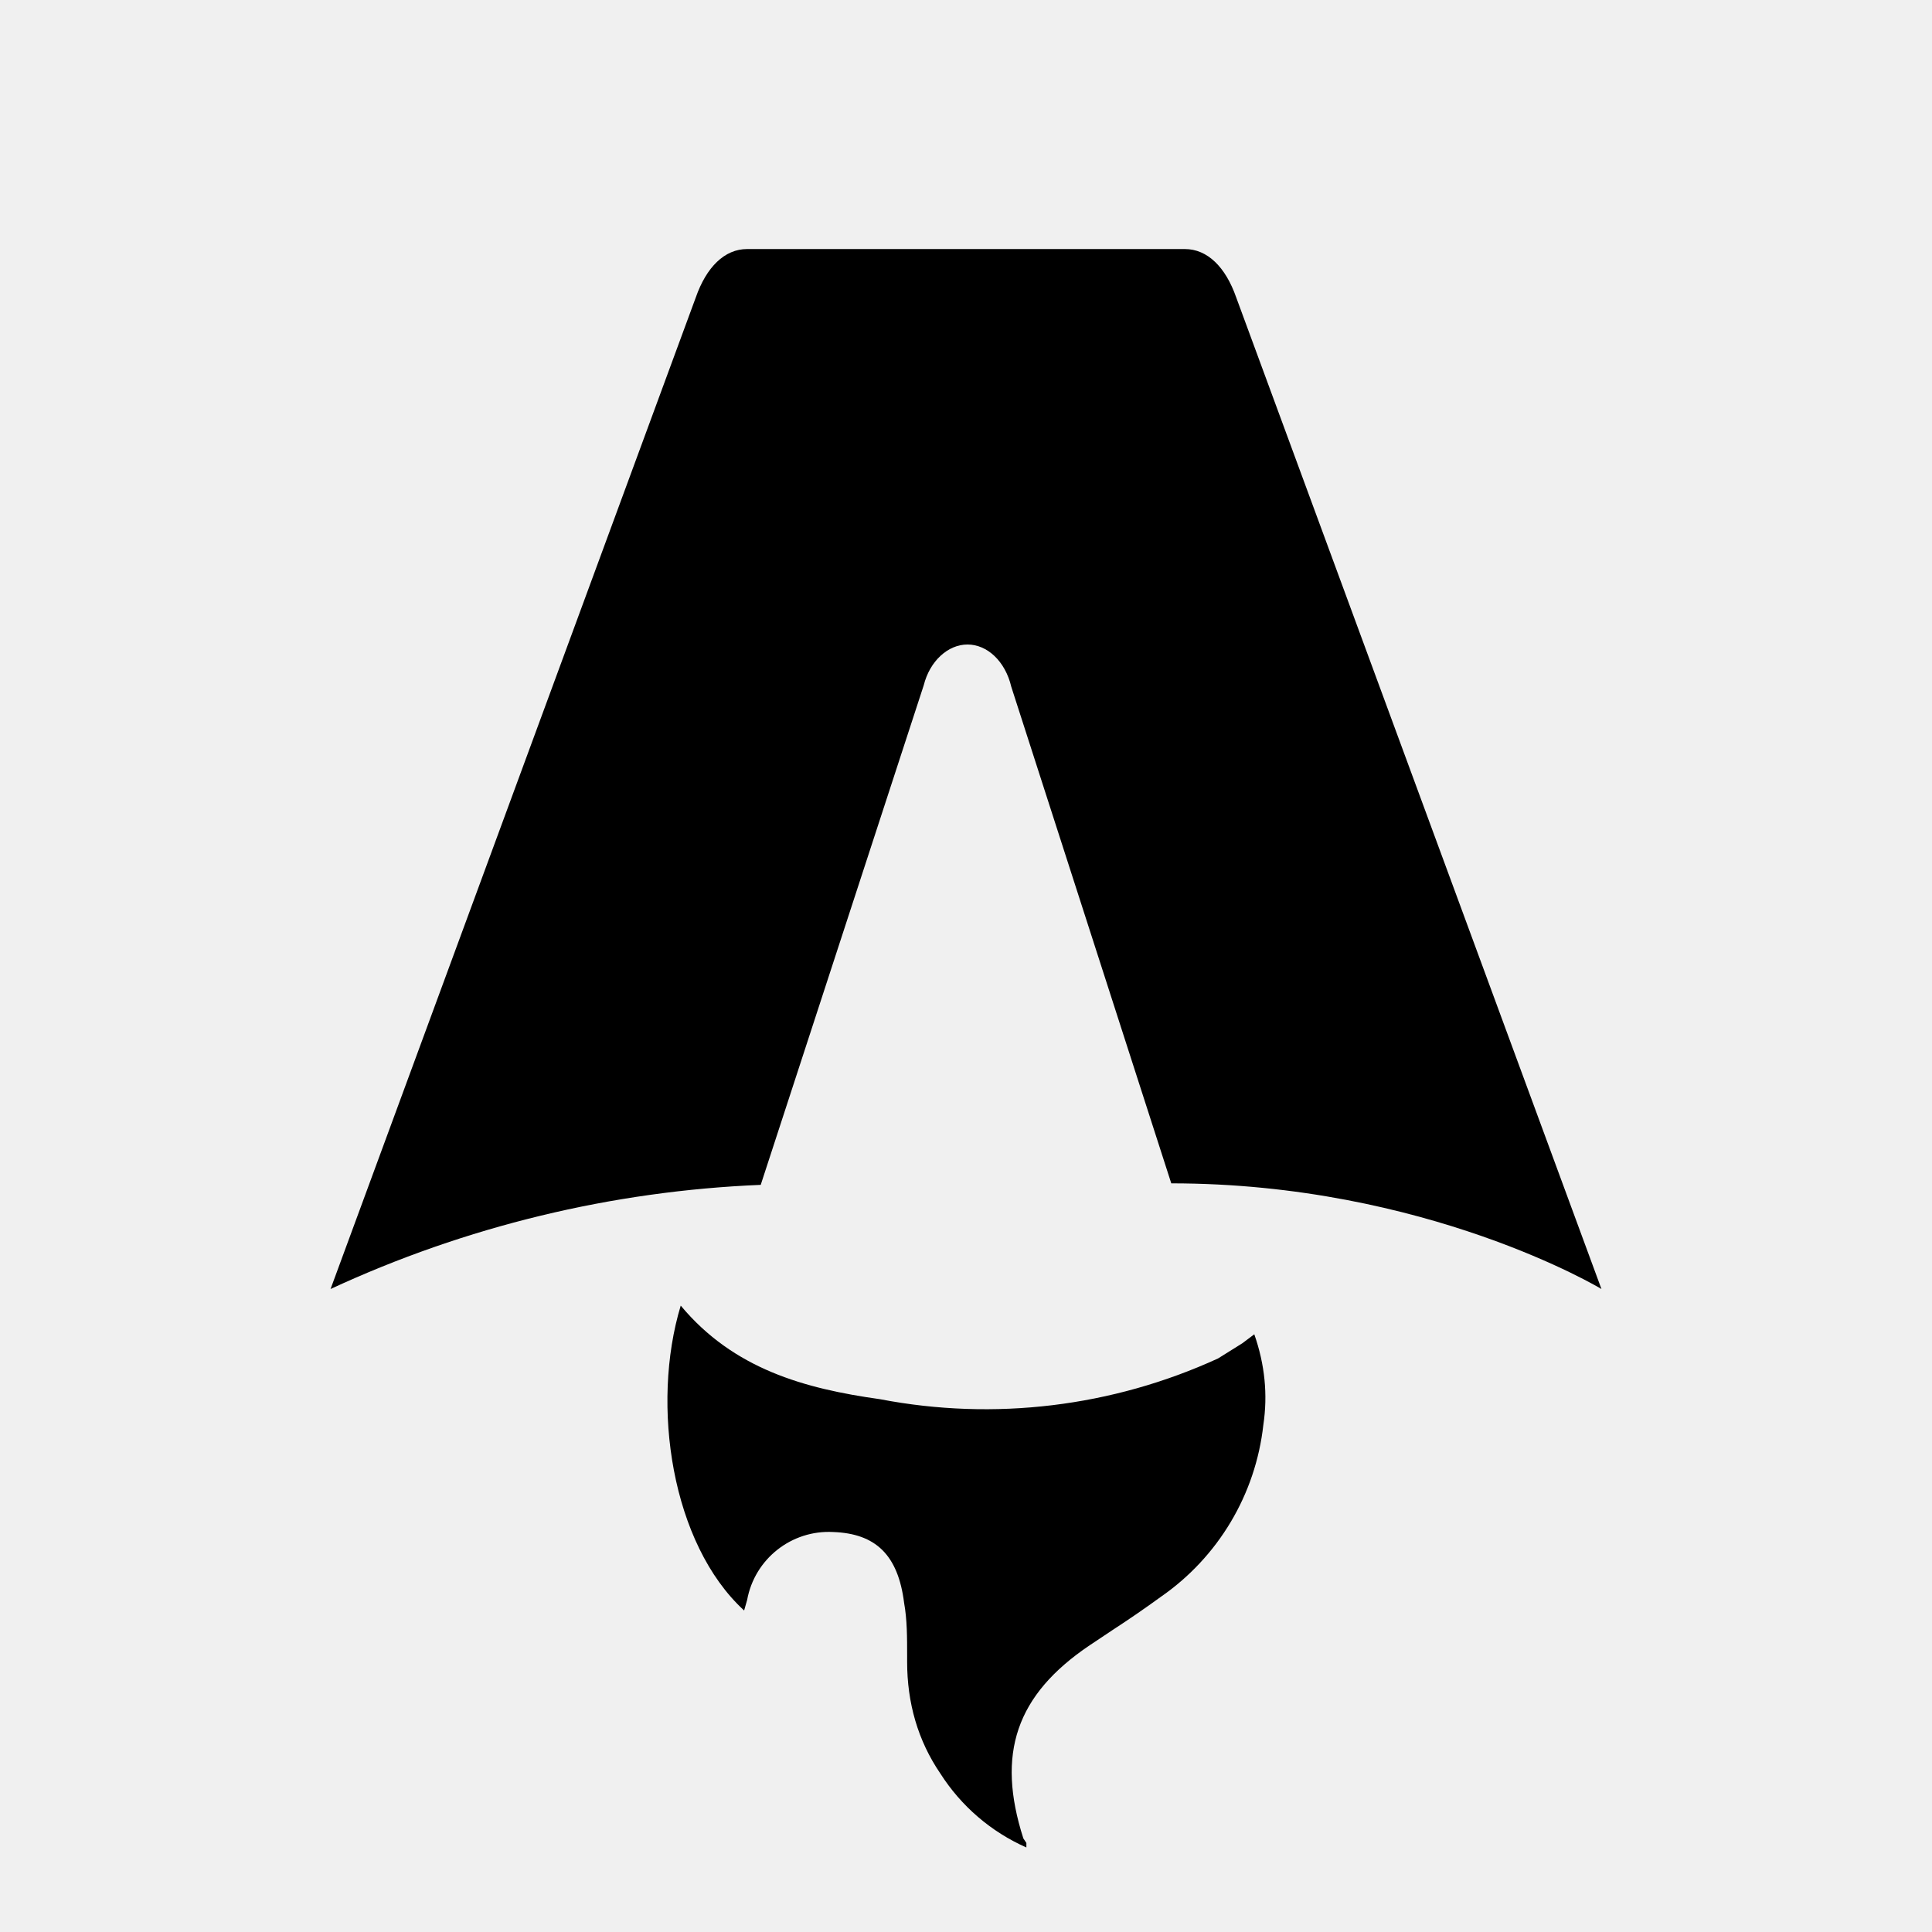
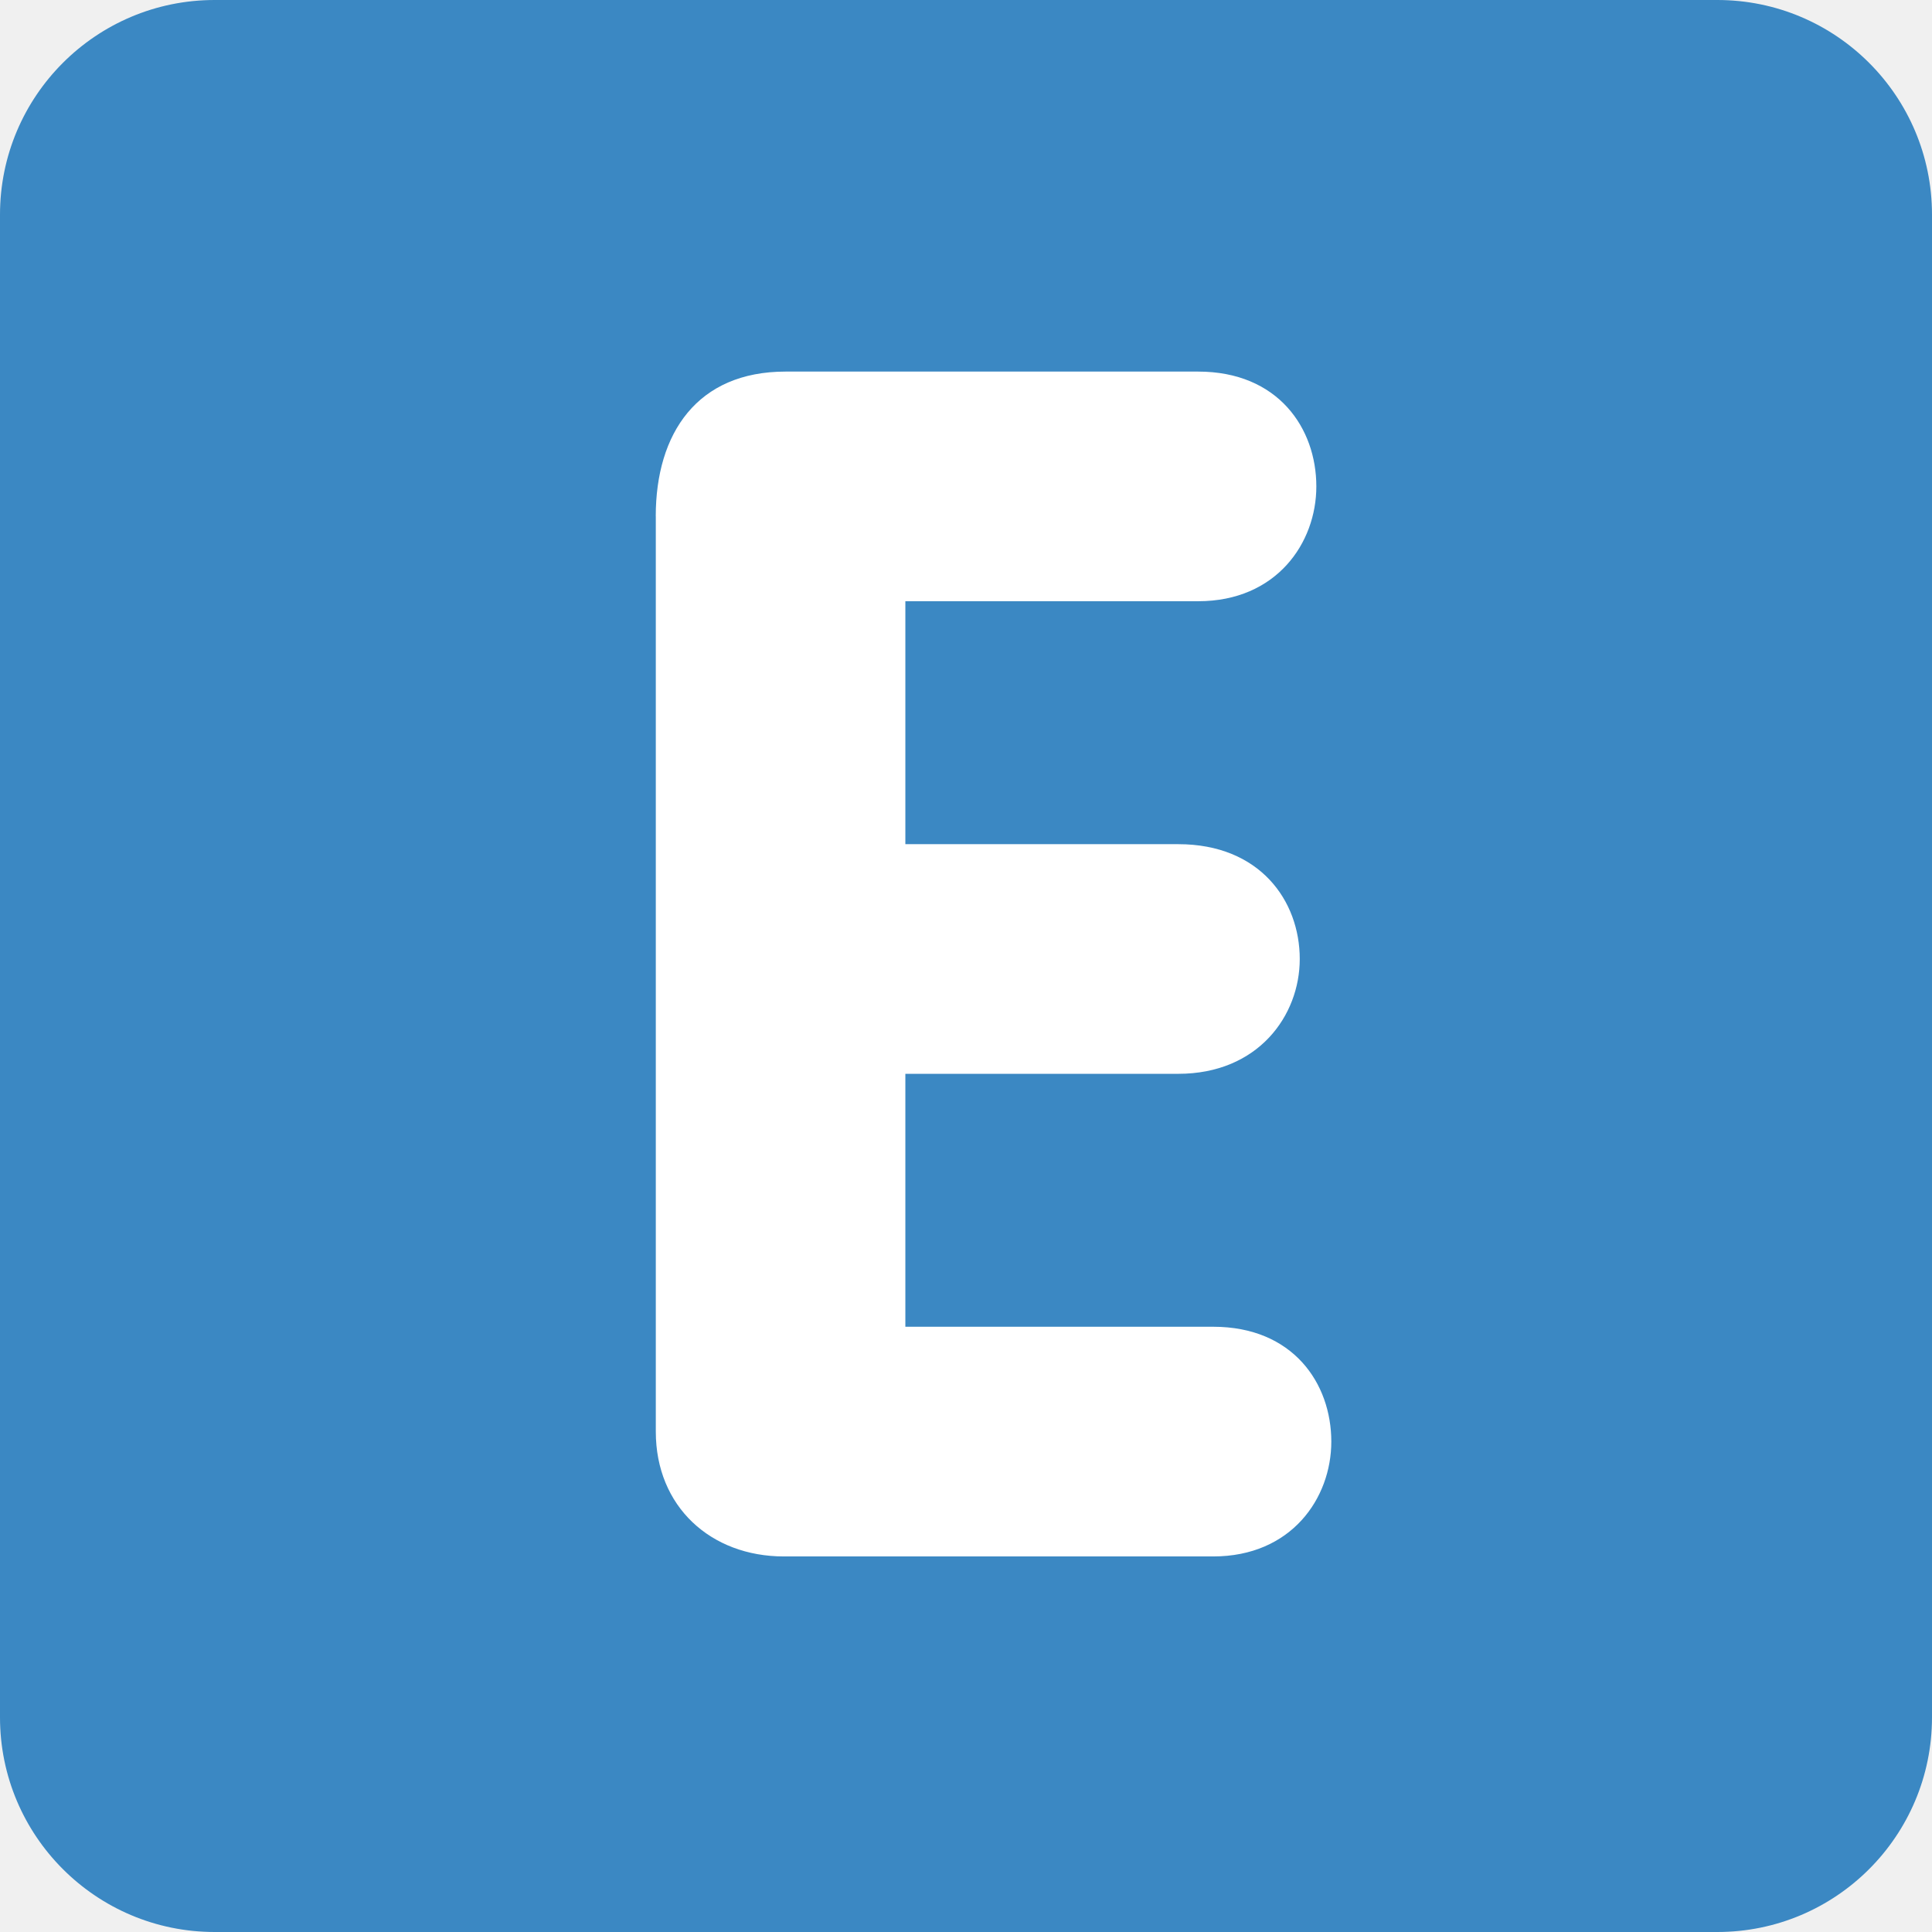
- <svg xmlns="http://www.w3.org/2000/svg" fill="none" viewBox="0 0 128 128">
-   <path d="M50.4 78.5a75.1 75.1 0 0 0-28.5 6.9l24.2-65.7c.7-2 1.9-3.2 3.4-3.2h29c1.5 0 2.7 1.2 3.4 3.2l24.2 65.7s-11.6-7-28.5-7L67 45.5c-.4-1.7-1.6-2.8-2.9-2.8-1.3 0-2.5 1.1-2.9 2.7L50.4 78.5Zm-1.1 28.2Zm-4.2-20.2c-2 6.6-.6 15.8 4.2 20.2a17.5 17.5 0 0 1 .2-.7 5.5 5.5 0 0 1 5.7-4.5c2.8.1 4.3 1.5 4.7 4.7.2 1.1.2 2.3.2 3.5v.4c0 2.7.7 5.2 2.2 7.4a13 13 0 0 0 5.7 4.9v-.3l-.2-.3c-1.8-5.6-.5-9.5 4.4-12.8l1.5-1a73 73 0 0 0 3.2-2.2 16 16 0 0 0 6.8-11.4c.3-2 .1-4-.6-6l-.8.6-1.6 1a37 37 0 0 1-22.4 2.7c-5-.7-9.7-2-13.2-6.2Z" />
-   <style>
-         path { fill: #000; }
-         @media (prefers-color-scheme: dark) {
-             path { fill: #FFF; }
-         }
-     </style>
+ <svg xmlns="http://www.w3.org/2000/svg" width="800px" height="800px" viewBox="0 0 36 36" aria-hidden="true" role="img" class="iconify iconify--twemoji" preserveAspectRatio="xMidYMid meet">
+   <path fill="#3B88C3" d="M36 32a4 4 0 0 1-4 4H4a4 4 0 0 1-4-4V4a4 4 0 0 1 4-4h28a4 4 0 0 1 4 4v28z" />
+   <path fill="#FFF" d="M12.219 9.621c0-1.55.775-2.697 2.418-2.697h7.689c1.488 0 2.202 1.054 2.202 2.14c0 1.054-.744 2.139-2.202 2.139H16.87v4.527h5.085c1.52 0 2.264 1.054 2.264 2.14c0 1.054-.775 2.139-2.264 2.139H16.87v4.713h5.736c1.488 0 2.201 1.055 2.201 2.14c0 1.055-.744 2.14-2.201 2.14h-7.999c-1.364 0-2.387-.93-2.387-2.325V9.621z" />
</svg>
